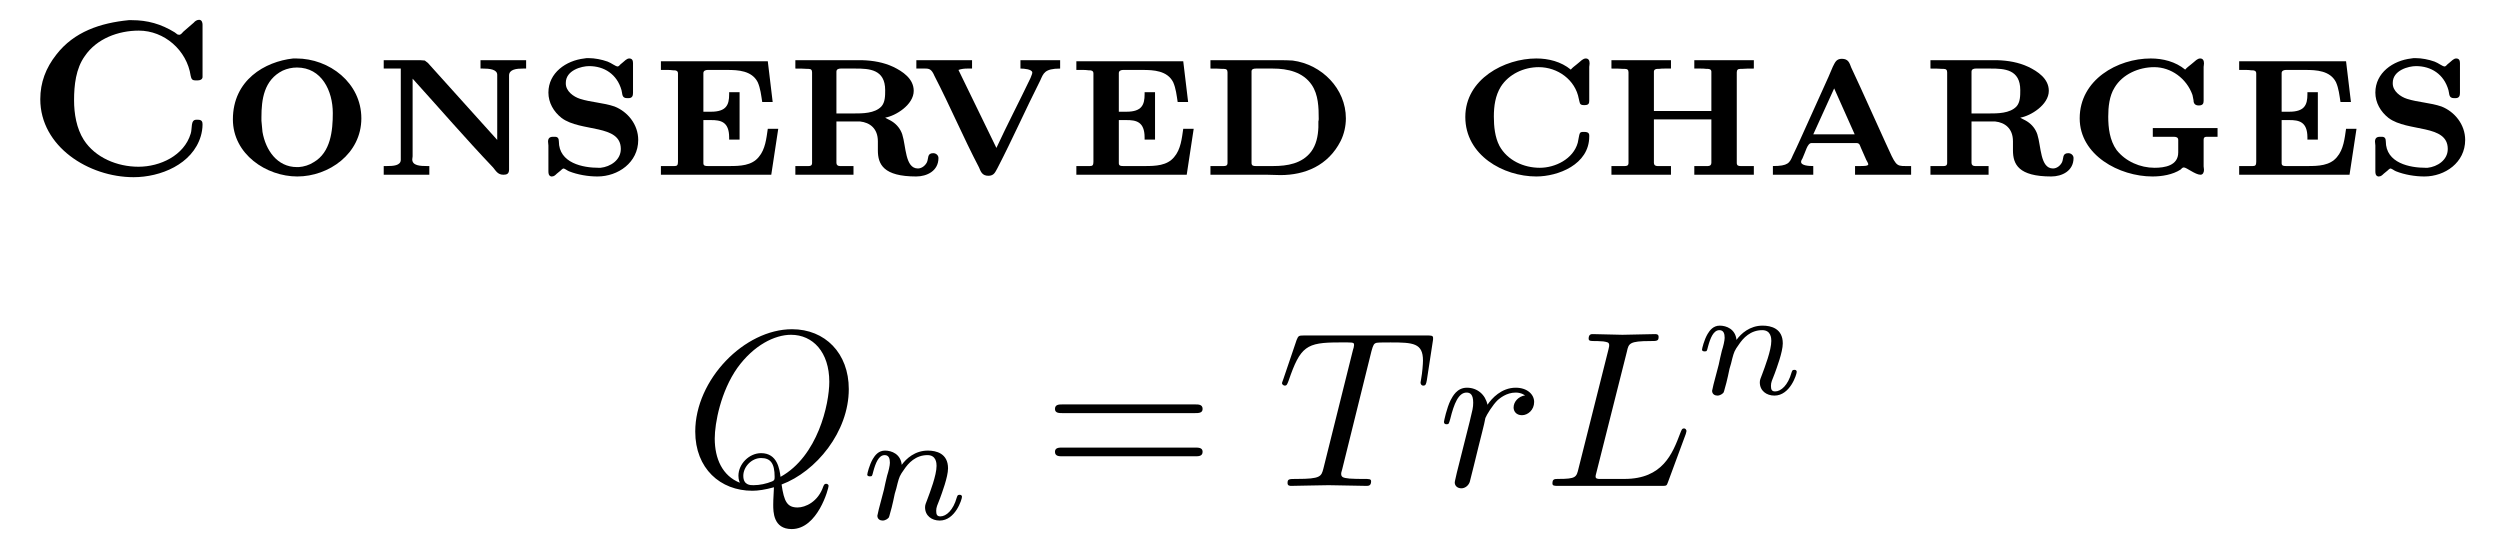
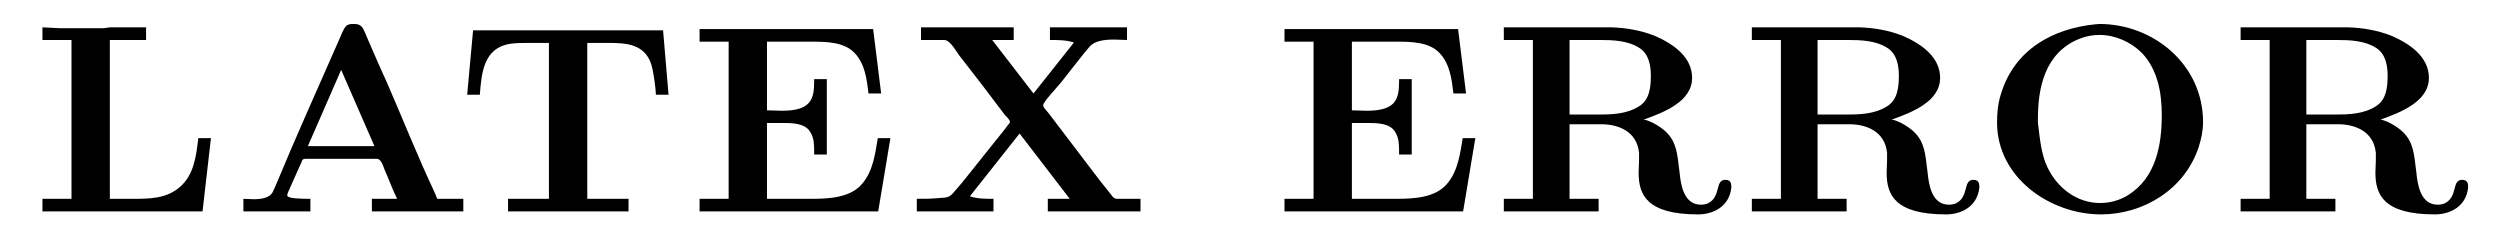
- <svg xmlns="http://www.w3.org/2000/svg" xmlns:xlink="http://www.w3.org/1999/xlink" width="112.198pt" height="24.739pt" viewBox="0 0 112.198 24.739" version="1.1">
+ <svg xmlns="http://www.w3.org/2000/svg" xmlns:xlink="http://www.w3.org/1999/xlink" width="92.727pt" height="8.854pt" viewBox="0 0 92.727 8.854" version="1.1">
  <defs>
    <g>
      <path overflow="visible" id="glyph0-0" style="stroke:none;" d="" />
-       <path overflow="visible" id="glyph0-1" style="stroke:none;" d="M 4.781 -6.953 C 3.516 -6.828 2.328 -6.438 1.531 -5.406 C 1.062 -4.812 0.812 -4.156 0.812 -3.406 C 0.812 -1.281 2.984 0.094 5 0.094 C 6.203 0.094 7.641 -0.484 8.016 -1.75 C 8.062 -1.906 8.094 -2.094 8.094 -2.266 C 8.094 -2.375 8.078 -2.484 7.891 -2.484 L 7.812 -2.484 C 7.547 -2.484 7.641 -2.094 7.562 -1.859 C 7.266 -0.875 6.188 -0.375 5.219 -0.375 C 4.266 -0.375 3.281 -0.781 2.766 -1.578 C 2.438 -2.094 2.328 -2.75 2.328 -3.359 C 2.328 -4.031 2.406 -4.781 2.812 -5.344 C 3.344 -6.125 4.312 -6.484 5.234 -6.484 C 6.375 -6.484 7.391 -5.609 7.562 -4.453 C 7.594 -4.312 7.625 -4.25 7.781 -4.25 L 7.875 -4.25 C 7.969 -4.25 8.078 -4.281 8.094 -4.391 L 8.094 -6.75 C 8.094 -6.844 8.062 -6.969 7.938 -6.969 C 7.844 -6.969 7.75 -6.906 7.703 -6.844 L 7.234 -6.438 C 7.188 -6.391 7.125 -6.297 7.047 -6.297 C 7.016 -6.297 6.984 -6.312 6.969 -6.312 L 6.844 -6.406 C 6.234 -6.781 5.625 -6.953 4.922 -6.953 Z M 4.781 -6.953 " />
-       <path overflow="visible" id="glyph0-2" style="stroke:none;" d="M 3.25 -5.234 C 1.984 -5.094 0.547 -4.266 0.547 -2.5 C 0.547 -0.938 2.047 0.062 3.438 0.062 C 4.844 0.062 6.312 -0.953 6.312 -2.547 C 6.312 -4.141 4.875 -5.234 3.391 -5.234 Z M 1.828 -2.438 L 1.828 -2.594 C 1.828 -3.391 1.938 -4.266 2.781 -4.688 C 2.984 -4.781 3.203 -4.828 3.422 -4.828 C 4.531 -4.828 5.031 -3.781 5.031 -2.781 C 5.031 -2 4.938 -1.016 4.172 -0.578 C 3.984 -0.453 3.734 -0.375 3.5 -0.359 L 3.422 -0.359 C 2.531 -0.359 2.016 -1.125 1.875 -1.938 C 1.859 -2.109 1.844 -2.266 1.828 -2.438 Z M 1.828 -2.438 " />
-       <path overflow="visible" id="glyph0-3" style="stroke:none;" d="M 0.453 -5.156 L 0.453 -4.781 L 1.219 -4.781 L 1.219 -0.688 C 1.219 -0.422 0.875 -0.406 0.594 -0.406 L 0.453 -0.406 L 0.453 -0.016 L 2.5 -0.016 L 2.5 -0.406 L 2.391 -0.406 C 2.094 -0.406 1.734 -0.422 1.734 -0.703 C 1.734 -0.75 1.75 -0.797 1.75 -0.844 L 1.75 -4.328 C 2.953 -3 4.125 -1.641 5.359 -0.344 C 5.5 -0.172 5.578 -0.016 5.828 -0.016 C 5.984 -0.016 6.078 -0.062 6.078 -0.25 L 6.078 -4.469 C 6.078 -4.75 6.422 -4.781 6.703 -4.781 L 6.844 -4.781 L 6.844 -5.156 L 4.797 -5.156 L 4.797 -4.781 L 4.906 -4.781 C 5.188 -4.781 5.547 -4.75 5.547 -4.5 L 5.547 -1.578 L 2.438 -5.031 L 2.297 -5.141 L 2.109 -5.156 Z M 0.453 -5.156 " />
-       <path overflow="visible" id="glyph0-4" style="stroke:none;" d="M 2.156 -5.234 C 1.344 -5.141 0.547 -4.594 0.547 -3.703 C 0.547 -3.25 0.781 -2.844 1.141 -2.562 C 2 -1.922 3.797 -2.297 3.797 -1.172 C 3.797 -0.672 3.328 -0.375 2.891 -0.328 L 2.797 -0.328 C 2.109 -0.328 1.016 -0.531 1.016 -1.516 C 1.016 -1.641 0.969 -1.719 0.844 -1.719 L 0.75 -1.719 C 0.594 -1.719 0.531 -1.641 0.531 -1.5 C 0.531 -1.438 0.547 -1.391 0.547 -1.328 L 0.547 -0.172 C 0.547 -0.062 0.562 0.031 0.672 0.062 L 0.703 0.062 C 0.797 0.062 0.859 0 0.922 -0.062 L 1.094 -0.203 C 1.125 -0.234 1.172 -0.281 1.219 -0.297 C 1.281 -0.297 1.391 -0.203 1.469 -0.172 C 1.859 -0.016 2.328 0.062 2.75 0.062 C 3.672 0.062 4.578 -0.562 4.578 -1.578 C 4.578 -2.266 4.109 -2.844 3.516 -3.078 C 3.016 -3.25 2.453 -3.266 1.969 -3.422 C 1.672 -3.516 1.328 -3.766 1.328 -4.109 L 1.328 -4.141 C 1.328 -4.703 2.031 -4.891 2.375 -4.891 C 3.047 -4.891 3.625 -4.531 3.828 -3.812 C 3.875 -3.656 3.828 -3.453 4.078 -3.453 L 4.141 -3.453 C 4.312 -3.453 4.344 -3.562 4.344 -3.688 C 4.344 -3.75 4.344 -3.812 4.344 -3.844 L 4.344 -4.859 C 4.344 -4.891 4.344 -4.969 4.344 -5.031 C 4.344 -5.156 4.297 -5.234 4.172 -5.234 C 4.062 -5.234 3.953 -5.109 3.875 -5.047 L 3.781 -4.969 C 3.75 -4.938 3.703 -4.875 3.656 -4.875 C 3.562 -4.875 3.375 -5.031 3.203 -5.094 C 2.938 -5.188 2.625 -5.25 2.344 -5.25 C 2.281 -5.25 2.219 -5.25 2.156 -5.234 Z M 2.156 -5.234 " />
-       <path overflow="visible" id="glyph0-5" style="stroke:none;" d="M 0.453 -5.109 L 0.453 -4.719 L 0.734 -4.719 C 0.812 -4.719 0.906 -4.719 1 -4.703 L 1.047 -4.703 C 1.141 -4.703 1.219 -4.672 1.219 -4.562 L 1.219 -0.594 C 1.219 -0.438 1.172 -0.406 1.062 -0.406 L 1 -0.406 C 0.828 -0.406 0.641 -0.406 0.453 -0.406 L 0.453 -0.016 L 5.406 -0.016 L 5.719 -2.078 L 5.25 -2.078 C 5.188 -1.656 5.141 -1.156 4.844 -0.812 C 4.531 -0.422 4 -0.406 3.531 -0.406 L 2.562 -0.406 C 2.469 -0.406 2.359 -0.406 2.359 -0.531 L 2.359 -2.469 L 2.703 -2.469 C 3.125 -2.469 3.516 -2.406 3.516 -1.688 L 3.516 -1.594 L 3.984 -1.594 L 3.984 -3.719 L 3.516 -3.719 L 3.516 -3.625 C 3.516 -3.156 3.391 -2.844 2.703 -2.844 C 2.578 -2.844 2.469 -2.844 2.359 -2.844 L 2.359 -4.578 C 2.359 -4.688 2.469 -4.719 2.547 -4.719 L 3.422 -4.719 C 3.922 -4.719 4.531 -4.688 4.797 -4.172 C 4.922 -3.891 4.953 -3.578 5 -3.281 L 5.469 -3.281 L 5.25 -5.109 Z M 0.453 -5.109 " />
-       <path overflow="visible" id="glyph0-6" style="stroke:none;" d="M 0.469 -5.156 L 0.469 -4.781 C 0.641 -4.781 0.844 -4.781 1.016 -4.766 L 1.062 -4.766 C 1.172 -4.766 1.219 -4.719 1.219 -4.609 L 1.219 -0.547 C 1.219 -0.422 1.141 -0.406 1.062 -0.406 L 1 -0.406 C 0.922 -0.406 0.828 -0.406 0.734 -0.406 L 0.469 -0.406 L 0.469 -0.016 L 3.078 -0.016 L 3.078 -0.406 L 2.797 -0.406 C 2.719 -0.406 2.625 -0.406 2.531 -0.406 L 2.469 -0.406 C 2.375 -0.406 2.312 -0.453 2.312 -0.547 L 2.312 -2.406 L 3.375 -2.406 C 3.812 -2.359 4.172 -2.094 4.172 -1.516 L 4.172 -1.109 C 4.172 -0.484 4.422 0.062 5.891 0.062 C 6.375 0.062 6.891 -0.188 6.891 -0.766 C 6.891 -0.891 6.781 -0.984 6.656 -0.984 C 6.375 -0.984 6.453 -0.75 6.375 -0.578 C 6.297 -0.422 6.141 -0.297 5.969 -0.297 C 5.391 -0.297 5.438 -1.297 5.266 -1.828 C 5.188 -2.062 5.031 -2.266 4.812 -2.406 C 4.719 -2.469 4.594 -2.516 4.5 -2.578 C 4.969 -2.656 5.781 -3.156 5.781 -3.781 C 5.781 -4.328 5.281 -4.656 4.859 -4.859 C 4.422 -5.062 3.953 -5.141 3.484 -5.156 Z M 2.312 -2.766 L 2.312 -4.641 C 2.312 -4.75 2.406 -4.781 2.5 -4.781 L 3.172 -4.781 C 3.781 -4.781 4.5 -4.75 4.5 -3.812 C 4.5 -3.562 4.5 -3.266 4.328 -3.078 C 4.031 -2.766 3.484 -2.766 3.078 -2.766 L 3.016 -2.766 C 2.781 -2.766 2.547 -2.766 2.312 -2.766 Z M 2.312 -2.766 " />
-       <path overflow="visible" id="glyph0-7" style="stroke:none;" d="M 0.266 -5.156 L 0.266 -4.781 L 0.672 -4.781 C 0.844 -4.781 0.953 -4.75 1.078 -4.453 C 1.781 -3.094 2.375 -1.688 3.078 -0.344 C 3.156 -0.156 3.219 0.031 3.5 0.031 C 3.766 0.031 3.812 -0.156 3.906 -0.312 C 4.578 -1.609 5.172 -2.953 5.828 -4.25 C 5.969 -4.562 6.016 -4.781 6.719 -4.781 L 6.719 -5.156 L 4.938 -5.156 L 4.938 -4.781 C 5.109 -4.781 5.453 -4.75 5.469 -4.609 L 5.469 -4.594 C 5.469 -4.531 5.406 -4.422 5.391 -4.359 C 4.891 -3.312 4.344 -2.266 3.859 -1.219 L 2.156 -4.719 C 2.281 -4.766 2.422 -4.781 2.547 -4.781 L 2.766 -4.781 L 2.766 -5.156 Z M 0.266 -5.156 " />
-       <path overflow="visible" id="glyph0-8" style="stroke:none;" d="M 0.453 -5.156 L 0.453 -4.781 C 0.641 -4.781 0.828 -4.781 1 -4.766 L 1.062 -4.766 C 1.172 -4.766 1.219 -4.719 1.219 -4.609 L 1.219 -0.547 C 1.219 -0.422 1.141 -0.406 1.047 -0.406 L 1 -0.406 C 0.906 -0.406 0.812 -0.406 0.734 -0.406 L 0.453 -0.406 L 0.453 -0.016 L 2.984 -0.016 C 3.188 -0.016 3.375 0 3.594 0 C 4.688 0 5.734 -0.422 6.297 -1.531 C 6.453 -1.844 6.531 -2.203 6.531 -2.547 C 6.531 -3.875 5.453 -4.969 4.141 -5.141 C 3.953 -5.156 3.75 -5.156 3.562 -5.156 Z M 5.297 -2.406 L 5.297 -2.141 C 5.281 -1.75 5.203 -1.359 4.969 -1.047 C 4.562 -0.516 3.906 -0.406 3.266 -0.406 L 2.484 -0.406 C 2.375 -0.406 2.297 -0.422 2.297 -0.547 L 2.297 -4.672 C 2.312 -4.766 2.406 -4.781 2.5 -4.781 L 2.734 -4.781 C 2.906 -4.781 3.078 -4.781 3.25 -4.781 C 3.922 -4.781 4.609 -4.625 5 -4.047 C 5.297 -3.609 5.312 -3.031 5.312 -2.531 C 5.312 -2.5 5.312 -2.453 5.297 -2.406 Z M 5.297 -2.406 " />
-       <path overflow="visible" id="glyph0-9" style="stroke:none;" d="M 5.281 -4.734 C 4.844 -5.094 4.281 -5.234 3.734 -5.234 C 2.312 -5.234 0.547 -4.312 0.547 -2.609 C 0.547 -0.891 2.25 0.062 3.734 0.062 C 4.703 0.062 6.109 -0.469 6.109 -1.734 L 6.109 -1.781 C 6.109 -1.922 5.984 -1.938 5.891 -1.938 L 5.859 -1.938 C 5.641 -1.938 5.688 -1.891 5.594 -1.453 C 5.391 -0.719 4.578 -0.328 3.891 -0.328 C 3.172 -0.328 2.438 -0.656 2.078 -1.312 C 1.875 -1.703 1.828 -2.188 1.828 -2.625 C 1.828 -3.094 1.891 -3.562 2.141 -3.969 C 2.5 -4.531 3.172 -4.844 3.844 -4.844 C 4.688 -4.844 5.484 -4.281 5.641 -3.422 C 5.688 -3.266 5.656 -3.141 5.859 -3.141 L 5.906 -3.141 C 6.094 -3.141 6.109 -3.234 6.109 -3.344 L 6.109 -4.859 C 6.109 -4.891 6.125 -4.953 6.125 -5.016 C 6.125 -5.141 6.078 -5.234 5.953 -5.234 C 5.828 -5.234 5.719 -5.109 5.641 -5.047 L 5.547 -4.969 C 5.453 -4.891 5.359 -4.828 5.281 -4.734 Z M 5.281 -4.734 " />
-       <path overflow="visible" id="glyph0-10" style="stroke:none;" d="M 0.453 -5.156 L 0.453 -4.781 C 0.641 -4.781 0.828 -4.781 1 -4.766 L 1.062 -4.766 C 1.172 -4.766 1.219 -4.719 1.219 -4.609 L 1.219 -0.547 C 1.219 -0.422 1.141 -0.406 1.047 -0.406 L 1 -0.406 C 0.906 -0.406 0.812 -0.406 0.734 -0.406 L 0.453 -0.406 L 0.453 -0.016 L 3.125 -0.016 L 3.125 -0.406 L 2.844 -0.406 C 2.766 -0.406 2.672 -0.406 2.578 -0.406 L 2.516 -0.406 C 2.422 -0.406 2.359 -0.453 2.359 -0.547 L 2.359 -2.5 L 4.938 -2.5 L 4.938 -0.547 C 4.938 -0.453 4.875 -0.406 4.781 -0.406 L 4.719 -0.406 C 4.625 -0.406 4.531 -0.406 4.453 -0.406 L 4.172 -0.406 L 4.172 -0.016 L 6.844 -0.016 L 6.844 -0.406 L 6.562 -0.406 C 6.484 -0.406 6.391 -0.406 6.297 -0.406 L 6.25 -0.406 C 6.156 -0.406 6.078 -0.422 6.078 -0.547 L 6.078 -4.609 C 6.078 -4.719 6.125 -4.766 6.234 -4.766 L 6.297 -4.766 C 6.469 -4.781 6.656 -4.781 6.844 -4.781 L 6.844 -5.156 L 4.172 -5.156 L 4.172 -4.781 L 4.453 -4.781 C 4.531 -4.781 4.625 -4.781 4.719 -4.766 L 4.781 -4.766 C 4.859 -4.766 4.938 -4.734 4.938 -4.641 L 4.938 -2.875 L 2.359 -2.875 L 2.359 -4.641 C 2.359 -4.734 2.438 -4.766 2.516 -4.766 L 2.578 -4.766 C 2.672 -4.781 2.766 -4.781 2.844 -4.781 L 3.125 -4.781 L 3.125 -5.156 Z M 0.453 -5.156 " />
-       <path overflow="visible" id="glyph0-11" style="stroke:none;" d="M 0.391 -0.406 L 0.391 -0.016 L 2.203 -0.016 L 2.203 -0.406 C 2.016 -0.406 1.656 -0.422 1.656 -0.594 C 1.656 -0.641 1.688 -0.703 1.719 -0.75 C 1.859 -1.047 1.938 -1.438 2.125 -1.438 L 4.141 -1.438 C 4.297 -1.438 4.297 -1.312 4.344 -1.219 L 4.578 -0.688 C 4.609 -0.625 4.672 -0.531 4.672 -0.484 C 4.672 -0.406 4.469 -0.406 4.281 -0.406 L 4.078 -0.406 L 4.078 -0.016 L 6.594 -0.016 L 6.594 -0.406 L 6.344 -0.406 C 5.906 -0.406 5.906 -0.438 5.453 -1.438 L 4.312 -3.953 C 4.172 -4.25 4.047 -4.531 3.906 -4.828 C 3.828 -5.031 3.781 -5.219 3.484 -5.219 C 3.219 -5.219 3.172 -5.031 3.078 -4.859 C 2.953 -4.562 2.828 -4.266 2.688 -3.969 L 1.609 -1.578 C 1.5 -1.328 1.391 -1.109 1.281 -0.875 C 1.141 -0.547 1.078 -0.406 0.391 -0.406 Z M 2.203 -1.828 L 3.141 -3.891 L 4.062 -1.828 Z M 2.203 -1.828 " />
-       <path overflow="visible" id="glyph0-12" style="stroke:none;" d="M 6.734 -1.719 L 6.734 -2.109 L 3.828 -2.109 L 3.828 -1.719 L 4.234 -1.719 C 4.359 -1.719 4.5 -1.719 4.641 -1.719 L 4.766 -1.719 C 4.859 -1.719 4.969 -1.703 4.969 -1.578 L 4.969 -1.016 C 4.969 -0.422 4.359 -0.328 3.906 -0.328 C 3.266 -0.328 2.609 -0.609 2.203 -1.125 C 1.891 -1.562 1.828 -2.125 1.828 -2.625 C 1.828 -3.047 1.875 -3.547 2.109 -3.922 C 2.469 -4.531 3.203 -4.844 3.891 -4.844 C 4.641 -4.844 5.344 -4.344 5.609 -3.594 L 5.656 -3.359 C 5.656 -3.203 5.734 -3.125 5.891 -3.125 C 6.062 -3.125 6.109 -3.203 6.109 -3.328 L 6.109 -4.859 C 6.109 -4.891 6.125 -4.953 6.125 -5.016 C 6.125 -5.141 6.078 -5.234 5.953 -5.234 C 5.828 -5.234 5.719 -5.109 5.641 -5.047 L 5.547 -4.969 C 5.453 -4.891 5.359 -4.828 5.281 -4.734 C 4.844 -5.094 4.281 -5.234 3.734 -5.234 C 2.25 -5.234 0.547 -4.281 0.547 -2.547 C 0.547 -0.891 2.328 0.062 3.812 0.062 C 4.234 0.062 4.719 -0.016 5.078 -0.25 C 5.109 -0.281 5.156 -0.344 5.219 -0.344 C 5.344 -0.344 5.734 -0.016 5.969 -0.016 C 6.078 -0.016 6.125 -0.125 6.125 -0.234 C 6.125 -0.297 6.109 -0.344 6.109 -0.391 L 6.109 -1.578 C 6.109 -1.656 6.125 -1.719 6.25 -1.719 L 6.312 -1.719 C 6.375 -1.719 6.453 -1.719 6.516 -1.719 Z M 6.734 -1.719 " />
-       <path overflow="visible" id="glyph1-0" style="stroke:none;" d="" />
-       <path overflow="visible" id="glyph1-1" style="stroke:none;" d="M 4.359 -0.062 C 5.906 -0.641 7.375 -2.422 7.375 -4.344 C 7.375 -5.953 6.312 -7.031 4.828 -7.031 C 2.688 -7.031 0.484 -4.766 0.484 -2.438 C 0.484 -0.781 1.609 0.219 3.047 0.219 C 3.297 0.219 3.625 0.172 4.016 0.062 C 3.984 0.688 3.984 0.703 3.984 0.844 C 3.984 1.156 3.984 1.938 4.812 1.938 C 5.984 1.938 6.469 0.109 6.469 0 C 6.469 -0.062 6.406 -0.094 6.359 -0.094 C 6.281 -0.094 6.266 -0.047 6.234 0.016 C 6 0.719 5.422 0.969 5.078 0.969 C 4.609 0.969 4.469 0.703 4.359 -0.062 Z M 2.484 -0.141 C 1.703 -0.453 1.359 -1.219 1.359 -2.125 C 1.359 -2.812 1.625 -4.234 2.375 -5.297 C 3.109 -6.312 4.047 -6.781 4.781 -6.781 C 5.766 -6.781 6.5 -6 6.5 -4.672 C 6.5 -3.672 5.984 -1.328 4.312 -0.406 C 4.266 -0.75 4.172 -1.469 3.438 -1.469 C 2.906 -1.469 2.422 -0.984 2.422 -0.453 C 2.422 -0.266 2.484 -0.156 2.484 -0.141 Z M 3.094 -0.031 C 2.953 -0.031 2.641 -0.031 2.641 -0.453 C 2.641 -0.859 3.016 -1.25 3.438 -1.25 C 3.859 -1.25 4.047 -1.016 4.047 -0.406 C 4.047 -0.266 4.031 -0.25 3.938 -0.203 C 3.672 -0.094 3.375 -0.031 3.094 -0.031 Z M 3.094 -0.031 " />
-       <path overflow="visible" id="glyph1-2" style="stroke:none;" d="M 4.25 -6.047 C 4.328 -6.328 4.359 -6.391 4.484 -6.422 C 4.578 -6.438 4.906 -6.438 5.109 -6.438 C 6.125 -6.438 6.562 -6.406 6.562 -5.625 C 6.562 -5.469 6.531 -5.078 6.484 -4.828 C 6.484 -4.781 6.453 -4.672 6.453 -4.641 C 6.453 -4.578 6.484 -4.5 6.578 -4.5 C 6.688 -4.5 6.703 -4.578 6.734 -4.734 L 7 -6.469 C 7.016 -6.516 7.016 -6.609 7.016 -6.641 C 7.016 -6.75 6.922 -6.75 6.75 -6.75 L 1.219 -6.75 C 0.984 -6.75 0.969 -6.734 0.891 -6.547 L 0.297 -4.797 C 0.297 -4.781 0.234 -4.641 0.234 -4.609 C 0.234 -4.562 0.297 -4.5 0.359 -4.5 C 0.453 -4.5 0.469 -4.562 0.531 -4.719 C 1.062 -6.266 1.328 -6.438 2.797 -6.438 L 3.188 -6.438 C 3.469 -6.438 3.469 -6.406 3.469 -6.312 C 3.469 -6.266 3.438 -6.141 3.422 -6.109 L 2.094 -0.781 C 2 -0.422 1.969 -0.312 0.906 -0.312 C 0.547 -0.312 0.484 -0.312 0.484 -0.125 C 0.484 0 0.594 0 0.656 0 C 0.922 0 1.203 -0.016 1.469 -0.016 C 1.75 -0.016 2.047 -0.031 2.328 -0.031 C 2.609 -0.031 2.875 -0.016 3.156 -0.016 C 3.438 -0.016 3.734 0 4.016 0 C 4.109 0 4.234 0 4.234 -0.203 C 4.234 -0.312 4.156 -0.312 3.891 -0.312 C 3.656 -0.312 3.516 -0.312 3.266 -0.328 C 2.969 -0.359 2.891 -0.391 2.891 -0.547 C 2.891 -0.562 2.891 -0.609 2.938 -0.75 Z M 4.25 -6.047 " />
-       <path overflow="visible" id="glyph1-3" style="stroke:none;" d="M 0.875 -0.594 C 0.844 -0.438 0.781 -0.203 0.781 -0.156 C 0.781 0.016 0.922 0.109 1.078 0.109 C 1.203 0.109 1.375 0.031 1.453 -0.172 C 1.469 -0.203 1.797 -1.562 1.844 -1.75 C 1.922 -2.078 2.109 -2.766 2.156 -3.047 C 2.203 -3.172 2.484 -3.641 2.719 -3.859 C 2.797 -3.922 3.094 -4.188 3.516 -4.188 C 3.781 -4.188 3.922 -4.062 3.938 -4.062 C 3.641 -4.016 3.422 -3.781 3.422 -3.516 C 3.422 -3.359 3.531 -3.172 3.797 -3.172 C 4.062 -3.172 4.344 -3.406 4.344 -3.766 C 4.344 -4.109 4.031 -4.406 3.516 -4.406 C 2.875 -4.406 2.438 -3.922 2.25 -3.641 C 2.156 -4.094 1.797 -4.406 1.328 -4.406 C 0.875 -4.406 0.688 -4.016 0.594 -3.844 C 0.422 -3.5 0.297 -2.906 0.297 -2.875 C 0.297 -2.766 0.391 -2.766 0.406 -2.766 C 0.516 -2.766 0.516 -2.781 0.578 -3 C 0.75 -3.703 0.953 -4.188 1.312 -4.188 C 1.469 -4.188 1.609 -4.109 1.609 -3.734 C 1.609 -3.516 1.578 -3.406 1.453 -2.891 Z M 0.875 -0.594 " />
-       <path overflow="visible" id="glyph1-4" style="stroke:none;" d="M 3.734 -6.031 C 3.812 -6.391 3.844 -6.5 4.781 -6.5 C 5.078 -6.5 5.156 -6.5 5.156 -6.688 C 5.156 -6.812 5.047 -6.812 5 -6.812 C 4.672 -6.812 3.859 -6.781 3.531 -6.781 C 3.234 -6.781 2.5 -6.812 2.203 -6.812 C 2.141 -6.812 2.016 -6.812 2.016 -6.609 C 2.016 -6.5 2.109 -6.5 2.297 -6.5 C 2.312 -6.5 2.5 -6.5 2.672 -6.484 C 2.844 -6.453 2.938 -6.453 2.938 -6.312 C 2.938 -6.281 2.938 -6.25 2.906 -6.125 L 1.562 -0.781 C 1.469 -0.391 1.453 -0.312 0.656 -0.312 C 0.484 -0.312 0.391 -0.312 0.391 -0.109 C 0.391 0 0.484 0 0.656 0 L 5.281 0 C 5.516 0 5.516 0 5.578 -0.172 L 6.375 -2.328 C 6.406 -2.438 6.406 -2.453 6.406 -2.469 C 6.406 -2.5 6.375 -2.578 6.297 -2.578 C 6.203 -2.578 6.188 -2.516 6.125 -2.359 C 5.781 -1.453 5.344 -0.312 3.625 -0.312 L 2.688 -0.312 C 2.547 -0.312 2.516 -0.312 2.469 -0.312 C 2.359 -0.328 2.328 -0.344 2.328 -0.422 C 2.328 -0.453 2.328 -0.469 2.375 -0.641 Z M 3.734 -6.031 " />
-       <path overflow="visible" id="glyph2-0" style="stroke:none;" d="" />
-       <path overflow="visible" id="glyph2-1" style="stroke:none;" d="M 0.844 -0.438 C 0.828 -0.344 0.781 -0.172 0.781 -0.156 C 0.781 0 0.906 0.062 1.016 0.062 C 1.141 0.062 1.25 -0.016 1.297 -0.078 C 1.328 -0.141 1.375 -0.375 1.422 -0.516 C 1.453 -0.641 1.531 -0.969 1.562 -1.141 C 1.609 -1.297 1.656 -1.453 1.688 -1.609 C 1.766 -1.891 1.781 -1.953 1.984 -2.234 C 2.172 -2.516 2.5 -2.875 3.031 -2.875 C 3.422 -2.875 3.438 -2.516 3.438 -2.391 C 3.438 -1.969 3.141 -1.203 3.031 -0.906 C 2.953 -0.703 2.922 -0.641 2.922 -0.531 C 2.922 -0.156 3.219 0.062 3.578 0.062 C 4.281 0.062 4.578 -0.891 4.578 -1 C 4.578 -1.094 4.5 -1.094 4.469 -1.094 C 4.375 -1.094 4.375 -1.047 4.344 -0.969 C 4.188 -0.406 3.875 -0.125 3.609 -0.125 C 3.453 -0.125 3.422 -0.219 3.422 -0.375 C 3.422 -0.531 3.469 -0.625 3.594 -0.938 C 3.672 -1.156 3.953 -1.891 3.953 -2.281 C 3.953 -2.953 3.422 -3.078 3.047 -3.078 C 2.469 -3.078 2.078 -2.719 1.875 -2.438 C 1.828 -2.922 1.422 -3.078 1.125 -3.078 C 0.828 -3.078 0.672 -2.859 0.578 -2.703 C 0.422 -2.438 0.328 -2.047 0.328 -2 C 0.328 -1.922 0.422 -1.922 0.453 -1.922 C 0.547 -1.922 0.547 -1.938 0.594 -2.125 C 0.703 -2.531 0.844 -2.875 1.109 -2.875 C 1.297 -2.875 1.344 -2.719 1.344 -2.531 C 1.344 -2.406 1.281 -2.141 1.219 -1.953 C 1.172 -1.766 1.109 -1.484 1.078 -1.328 Z M 0.844 -0.438 " />
-       <path overflow="visible" id="glyph3-0" style="stroke:none;" d="" />
-       <path overflow="visible" id="glyph3-1" style="stroke:none;" d="M 6.844 -3.266 C 7 -3.266 7.188 -3.266 7.188 -3.453 C 7.188 -3.656 7 -3.656 6.859 -3.656 L 0.891 -3.656 C 0.75 -3.656 0.562 -3.656 0.562 -3.453 C 0.562 -3.266 0.75 -3.266 0.891 -3.266 Z M 6.859 -1.328 C 7 -1.328 7.188 -1.328 7.188 -1.531 C 7.188 -1.719 7 -1.719 6.844 -1.719 L 0.891 -1.719 C 0.75 -1.719 0.562 -1.719 0.562 -1.531 C 0.562 -1.328 0.75 -1.328 0.891 -1.328 Z M 6.859 -1.328 " />
+       <path overflow="visible" id="glyph0-1" style="stroke:none;" d="M 0.578 -6.844 L 0.578 -6.375 L 1.656 -6.375 L 1.656 -0.484 L 0.578 -0.484 L 0.578 -0.016 L 6.516 -0.016 L 6.828 -2.734 L 6.359 -2.734 C 6.281 -2.078 6.203 -1.359 5.656 -0.906 C 5.156 -0.484 4.531 -0.484 3.922 -0.484 L 3.078 -0.484 L 3.078 -6.375 L 4.422 -6.375 L 4.422 -6.844 L 3.078 -6.844 L 2.859 -6.812 L 1.219 -6.812 Z M 0.578 -6.844 " />
+       <path overflow="visible" id="glyph0-2" style="stroke:none;" d="M 0.562 -0.484 L 0.562 -0.016 L 3.047 -0.016 L 3.047 -0.484 C 2.766 -0.484 2.188 -0.484 2.188 -0.609 C 2.188 -0.703 2.266 -0.812 2.297 -0.906 C 2.406 -1.156 2.516 -1.391 2.625 -1.641 L 2.719 -1.844 C 2.734 -1.922 2.766 -1.969 2.875 -1.969 L 5.5 -1.969 C 5.688 -1.969 5.75 -1.672 5.812 -1.531 C 5.969 -1.188 6.094 -0.812 6.266 -0.484 L 5.328 -0.484 L 5.328 -0.016 L 8.719 -0.016 L 8.719 -0.484 L 7.75 -0.484 C 7.719 -0.578 7.672 -0.672 7.641 -0.75 C 7.016 -2.078 6.484 -3.422 5.906 -4.75 C 5.656 -5.297 5.422 -5.828 5.188 -6.375 L 5.062 -6.672 C 4.984 -6.844 4.922 -6.969 4.672 -6.969 C 4.359 -6.969 4.344 -6.938 4.094 -6.344 C 3.312 -4.562 2.5 -2.766 1.75 -0.953 L 1.641 -0.719 C 1.516 -0.516 1.234 -0.469 0.953 -0.469 C 0.812 -0.469 0.688 -0.484 0.562 -0.484 Z M 2.953 -2.438 L 4.188 -5.266 L 5.422 -2.438 Z M 2.953 -2.438 " />
+       <path overflow="visible" id="glyph0-3" style="stroke:none;" d="M 0.781 -6.734 L 0.562 -4.344 L 1.031 -4.344 C 1.094 -5.156 1.172 -6.078 2.156 -6.234 C 2.391 -6.266 2.625 -6.266 2.875 -6.266 L 3.594 -6.266 L 3.594 -0.484 L 2.078 -0.484 L 2.078 -0.016 L 6.547 -0.016 L 6.547 -0.484 L 5.016 -0.484 L 5.016 -6.266 L 5.75 -6.266 C 6.422 -6.266 7.25 -6.266 7.438 -5.281 C 7.5 -4.969 7.547 -4.641 7.562 -4.344 L 8.031 -4.344 L 7.828 -6.734 Z M 0.781 -6.734 " />
+       <path overflow="visible" id="glyph0-4" style="stroke:none;" d="M 0.578 -6.781 L 0.578 -6.312 L 1.656 -6.312 L 1.656 -0.484 L 0.578 -0.484 L 0.578 -0.016 L 7.203 -0.016 L 7.656 -2.734 L 7.188 -2.734 C 7.094 -2.172 7.016 -1.531 6.625 -1.062 C 6.188 -0.516 5.359 -0.484 4.719 -0.484 L 3.078 -0.484 L 3.078 -3.297 C 3.25 -3.297 3.438 -3.297 3.625 -3.297 C 4 -3.297 4.5 -3.297 4.688 -2.953 C 4.828 -2.734 4.828 -2.469 4.828 -2.219 L 4.828 -2.125 L 5.297 -2.125 L 5.297 -4.922 L 4.828 -4.922 L 4.828 -4.828 C 4.828 -4.156 4.688 -3.75 3.625 -3.75 C 3.438 -3.75 3.25 -3.766 3.078 -3.766 L 3.078 -6.312 L 4.719 -6.312 C 5.25 -6.312 5.953 -6.312 6.344 -5.875 C 6.719 -5.469 6.781 -4.906 6.844 -4.391 L 7.312 -4.391 L 7.016 -6.781 Z M 0.578 -6.781 " />
+       <path overflow="visible" id="glyph0-5" style="stroke:none;" d="M 0.656 -6.844 L 0.656 -6.375 L 1.516 -6.375 C 1.734 -6.375 1.938 -5.984 2.078 -5.797 C 2.656 -5.062 3.203 -4.344 3.766 -3.594 C 3.844 -3.516 3.953 -3.406 3.953 -3.344 L 3.953 -3.328 C 3.953 -3.297 3.922 -3.266 3.891 -3.234 L 3.75 -3.047 C 3.234 -2.391 2.703 -1.75 2.188 -1.094 L 1.891 -0.75 C 1.703 -0.516 1.594 -0.531 1.359 -0.516 C 1.078 -0.484 0.781 -0.484 0.5 -0.484 L 0.5 -0.016 L 3.344 -0.016 L 3.344 -0.484 C 3.047 -0.484 2.734 -0.484 2.469 -0.578 L 4.312 -2.906 L 6.172 -0.484 L 5.359 -0.484 L 5.359 -0.016 L 8.797 -0.016 L 8.797 -0.484 L 7.938 -0.484 C 7.781 -0.484 7.75 -0.594 7.656 -0.703 L 7.281 -1.172 C 6.656 -2 6.016 -2.828 5.391 -3.656 L 5.234 -3.844 C 5.219 -3.875 5.188 -3.906 5.188 -3.953 C 5.188 -4.078 5.641 -4.547 5.859 -4.812 C 6.125 -5.156 6.406 -5.5 6.672 -5.844 L 6.906 -6.125 C 7.094 -6.344 7.453 -6.391 7.812 -6.391 C 7.969 -6.391 8.141 -6.375 8.297 -6.375 L 8.297 -6.844 L 5.438 -6.844 L 5.438 -6.375 C 5.734 -6.375 6.047 -6.375 6.328 -6.281 L 4.828 -4.391 L 3.297 -6.375 L 4.094 -6.375 L 4.094 -6.844 Z M 0.656 -6.844 " />
+       <path overflow="visible" id="glyph0-6" style="stroke:none;" d="M 0.578 -6.844 L 0.578 -6.375 L 1.656 -6.375 L 1.656 -0.484 L 0.578 -0.484 L 0.578 -0.016 L 4.094 -0.016 L 4.094 -0.484 L 3.016 -0.484 L 3.016 -3.25 L 4.188 -3.25 C 4.828 -3.25 5.516 -2.984 5.594 -2.188 L 5.594 -1.906 C 5.594 -1.766 5.578 -1.609 5.578 -1.453 C 5.578 -0.641 5.875 0.094 7.781 0.094 C 8.359 0.094 8.938 -0.203 9.016 -0.891 L 9.016 -0.953 C 9.016 -1.062 8.984 -1.188 8.797 -1.188 C 8.391 -1.188 8.656 -0.562 8.141 -0.312 C 8.062 -0.281 7.969 -0.266 7.891 -0.266 C 7.25 -0.266 7.141 -1 7.094 -1.484 L 7.031 -1.984 C 6.953 -2.516 6.812 -2.875 6.281 -3.203 C 6.125 -3.297 5.953 -3.391 5.766 -3.422 C 6.516 -3.688 7.562 -4.094 7.562 -4.969 C 7.562 -5.75 6.859 -6.234 6.172 -6.531 C 5.656 -6.734 5.109 -6.828 4.562 -6.844 Z M 3.016 -3.609 L 3.016 -6.375 L 4.109 -6.375 C 4.625 -6.375 5.172 -6.359 5.609 -6.078 C 5.953 -5.859 6.031 -5.438 6.031 -5.047 C 6.031 -4.625 5.984 -4.141 5.578 -3.906 C 5.125 -3.625 4.578 -3.609 4.062 -3.609 Z M 3.016 -3.609 " />
+       <path overflow="visible" id="glyph0-7" style="stroke:none;" d="M 4.422 -6.953 C 2.953 -6.797 1.469 -6.078 0.953 -4.359 C 0.844 -4.016 0.812 -3.672 0.812 -3.312 C 0.812 -1.281 2.766 0.094 4.672 0.094 C 6.234 0.094 7.781 -0.828 8.297 -2.422 C 8.391 -2.719 8.453 -3.016 8.453 -3.328 C 8.453 -5.469 6.609 -6.969 4.609 -6.969 C 4.547 -6.969 4.484 -6.953 4.422 -6.953 Z M 2.328 -3.297 L 2.328 -3.453 C 2.328 -4.594 2.578 -5.906 3.875 -6.422 C 4.109 -6.516 4.359 -6.562 4.609 -6.562 C 5.188 -6.562 5.766 -6.312 6.188 -5.891 C 6.766 -5.281 6.922 -4.422 6.922 -3.594 C 6.922 -2.5 6.719 -1.266 5.656 -0.609 C 5.344 -0.422 4.984 -0.328 4.641 -0.328 C 3.781 -0.328 3.047 -0.875 2.672 -1.672 C 2.438 -2.188 2.406 -2.703 2.328 -3.297 Z M 2.328 -3.297 " />
    </g>
  </defs>
  <g id="surface1">
    <g style="fill:rgb(0%,0%,0%);fill-opacity:1;">
      <use xlink:href="#glyph0-1" x="0.996" y="7.858" />
-       <use xlink:href="#glyph0-2" x="9.905" y="7.858" />
-       <use xlink:href="#glyph0-3" x="16.768" y="7.858" />
-       <use xlink:href="#glyph0-4" x="24.065" y="7.858" />
-       <use xlink:href="#glyph0-5" x="29.208" y="7.858" />
-       <use xlink:href="#glyph0-6" x="35.226" y="7.858" />
+       <use xlink:href="#glyph0-2" x="8.466" y="7.858" />
    </g>
    <g style="fill:rgb(0%,0%,0%);fill-opacity:1;">
-       <use xlink:href="#glyph0-7" x="40.859" y="7.858" />
-       <use xlink:href="#glyph0-5" x="47.853" y="7.858" />
-       <use xlink:href="#glyph0-8" x="53.871" y="7.858" />
+       <use xlink:href="#glyph0-3" x="16.766" y="7.858" />
+       <use xlink:href="#glyph0-4" x="25.37" y="7.858" />
+       <use xlink:href="#glyph0-5" x="33.505" y="7.858" />
    </g>
    <g style="fill:rgb(0%,0%,0%);fill-opacity:1;">
-       <use xlink:href="#glyph0-9" x="65.215" y="7.858" />
+       <use xlink:href="#glyph0-4" x="47.065" y="7.858" />
+       <use xlink:href="#glyph0-6" x="55.2" y="7.858" />
+       <use xlink:href="#glyph0-6" x="64.399" y="7.858" />
    </g>
    <g style="fill:rgb(0%,0%,0%);fill-opacity:1;">
-       <use xlink:href="#glyph0-10" x="71.867" y="7.858" />
-     </g>
-     <g style="fill:rgb(0%,0%,0%);fill-opacity:1;">
-       <use xlink:href="#glyph0-11" x="79.175" y="7.858" />
-       <use xlink:href="#glyph0-6" x="86.168" y="7.858" />
-     </g>
-     <g style="fill:rgb(0%,0%,0%);fill-opacity:1;">
-       <use xlink:href="#glyph0-12" x="92.788" y="7.858" />
-       <use xlink:href="#glyph0-5" x="100.039" y="7.858" />
-       <use xlink:href="#glyph0-4" x="106.057" y="7.858" />
-     </g>
-     <g style="fill:rgb(0%,0%,0%);fill-opacity:1;">
-       <use xlink:href="#glyph1-1" x="30.718" y="21.806" />
-     </g>
-     <g style="fill:rgb(0%,0%,0%);fill-opacity:1;">
-       <use xlink:href="#glyph2-1" x="38.594" y="23.3" />
-     </g>
-     <g style="fill:rgb(0%,0%,0%);fill-opacity:1;">
-       <use xlink:href="#glyph3-1" x="46.784" y="21.806" />
-     </g>
-     <g style="fill:rgb(0%,0%,0%);fill-opacity:1;">
-       <use xlink:href="#glyph1-2" x="57.3" y="21.806" />
-     </g>
-     <g style="fill:rgb(0%,0%,0%);fill-opacity:1;">
-       <use xlink:href="#glyph1-3" x="64.507" y="21.806" />
-     </g>
-     <g style="fill:rgb(0%,0%,0%);fill-opacity:1;">
-       <use xlink:href="#glyph1-4" x="69.281" y="21.806" />
-     </g>
-     <g style="fill:rgb(0%,0%,0%);fill-opacity:1;">
-       <use xlink:href="#glyph2-1" x="76.057" y="17.692" />
+       <use xlink:href="#glyph0-7" x="73.26" y="7.858" />
+       <use xlink:href="#glyph0-6" x="82.528" y="7.858" />
    </g>
  </g>
</svg>
